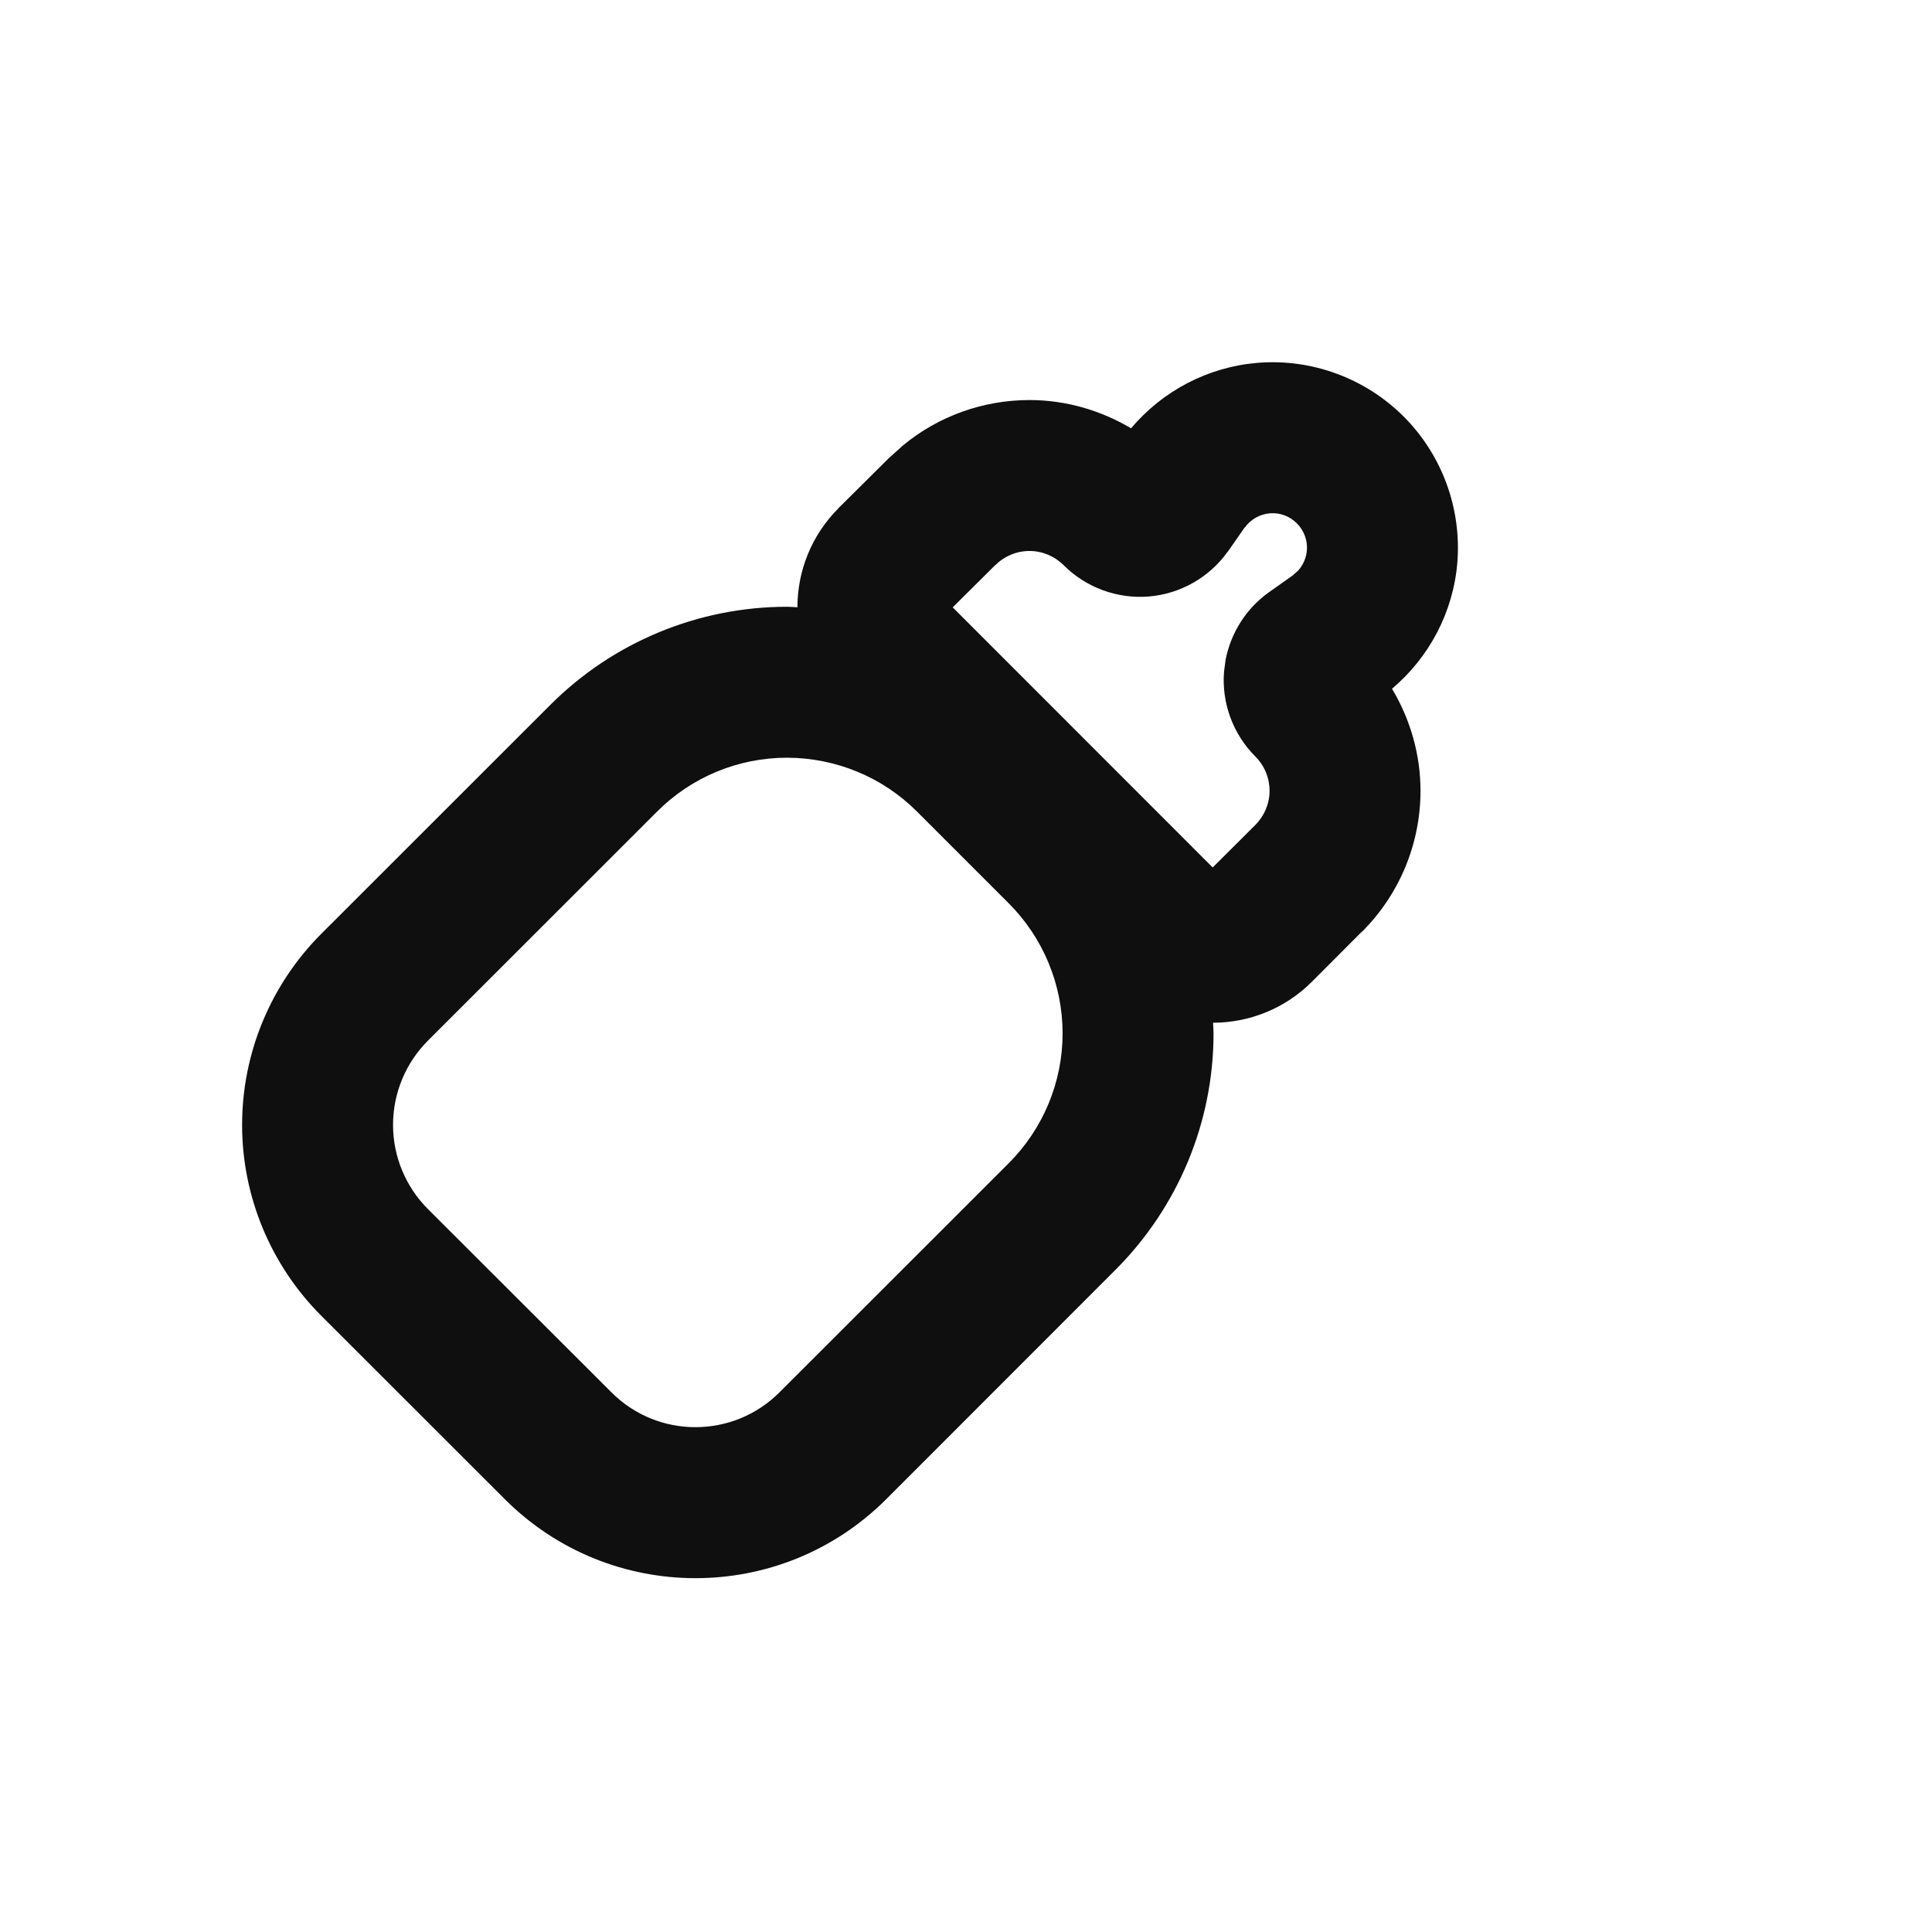
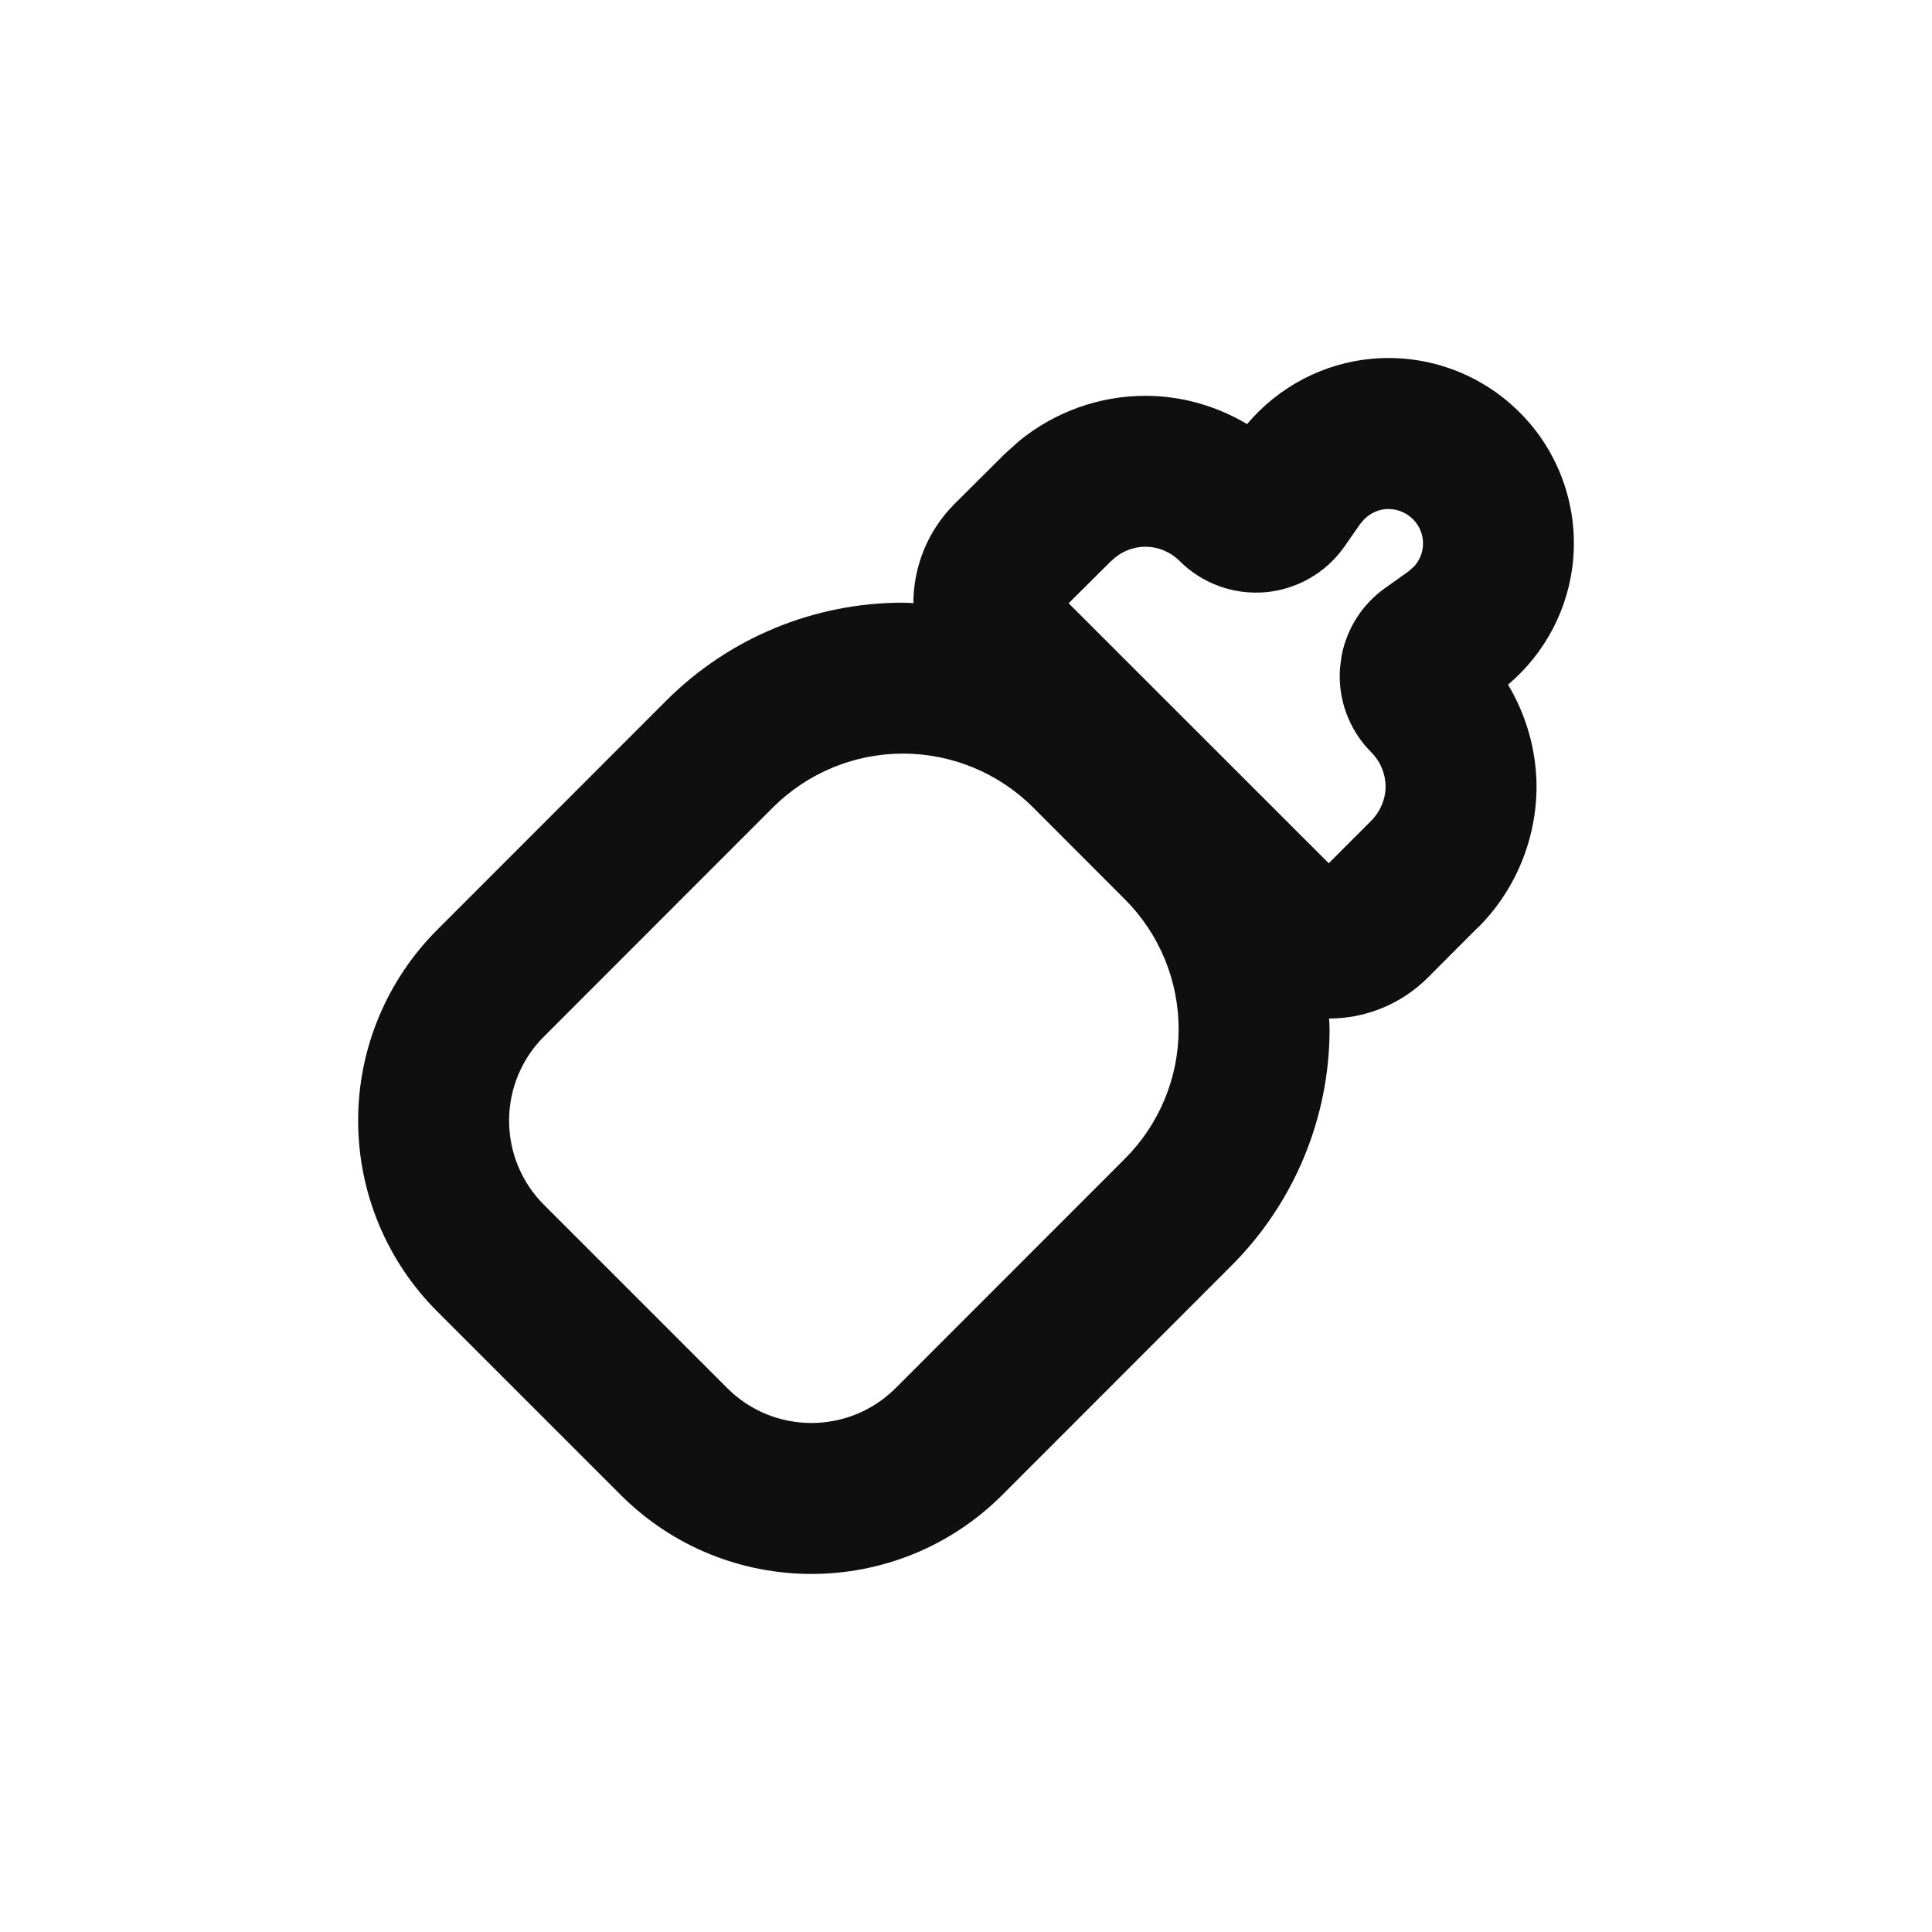
<svg xmlns="http://www.w3.org/2000/svg" width="16" height="16" viewBox="0 0 16 16" fill="none">
-   <path d="M10.413 3.005C10.862 2.968 11.305 3.131 11.624 3.449C11.943 3.768 12.105 4.211 12.069 4.66C12.035 5.068 11.838 5.442 11.528 5.704C11.68 5.958 11.764 6.249 11.764 6.549C11.764 6.987 11.59 7.407 11.279 7.717L11.278 7.716L10.865 8.13C10.639 8.356 10.343 8.469 10.046 8.47C10.047 8.499 10.05 8.528 10.05 8.558C10.05 9.293 9.757 9.997 9.237 10.517L7.34 12.415C6.467 13.288 5.053 13.288 4.18 12.415L2.661 10.897C2.242 10.478 2.005 9.909 2.005 9.316C2.005 8.722 2.241 8.154 2.66 7.734L4.558 5.837C5.078 5.317 5.783 5.025 6.518 5.025C6.546 5.025 6.575 5.028 6.604 5.029C6.604 4.733 6.717 4.436 6.944 4.209L6.945 4.207L7.358 3.797L7.479 3.688C7.772 3.446 8.142 3.313 8.526 3.313C8.825 3.313 9.114 3.397 9.367 3.547C9.629 3.236 10.005 3.039 10.413 3.005ZM6.518 6.275C6.114 6.275 5.727 6.435 5.442 6.721L3.544 8.618C3.359 8.803 3.255 9.054 3.255 9.316C3.255 9.577 3.359 9.828 3.544 10.013L5.064 11.531C5.448 11.916 6.072 11.915 6.456 11.53L8.354 9.633C8.639 9.348 8.8 8.961 8.8 8.558C8.8 8.154 8.639 7.766 8.354 7.481L7.594 6.721C7.309 6.435 6.921 6.276 6.518 6.275ZM10.517 4.251C10.434 4.258 10.357 4.301 10.309 4.369L10.308 4.368L10.17 4.566L10.167 4.569C10.014 4.783 9.775 4.918 9.514 4.94C9.252 4.961 8.994 4.866 8.809 4.681C8.734 4.606 8.632 4.563 8.526 4.563C8.419 4.563 8.317 4.606 8.242 4.681L8.24 4.682L7.89 5.03L10.043 7.184L10.396 6.832C10.471 6.757 10.514 6.655 10.514 6.549C10.514 6.443 10.472 6.341 10.397 6.266C10.211 6.08 10.116 5.822 10.137 5.561L10.15 5.463C10.194 5.24 10.32 5.04 10.507 4.906L10.705 4.766L10.751 4.725C10.792 4.679 10.818 4.62 10.823 4.558C10.83 4.475 10.799 4.393 10.74 4.334C10.681 4.275 10.6 4.244 10.517 4.251Z" fill="#0F0F0F" />
+   <path d="M11.374 2.97C11.823 2.933 12.266 3.096 12.585 3.415C12.904 3.733 13.066 4.176 13.029 4.626C12.995 5.033 12.799 5.408 12.489 5.67C12.64 5.923 12.724 6.214 12.725 6.514C12.724 6.952 12.55 7.373 12.24 7.682L12.239 7.681L11.826 8.095C11.6 8.321 11.303 8.435 11.007 8.435C11.008 8.464 11.011 8.494 11.011 8.523C11.011 9.258 10.718 9.962 10.198 10.482L8.301 12.38C7.428 13.253 6.013 13.253 5.14 12.38L3.622 10.862C3.202 10.443 2.966 9.874 2.966 9.281C2.965 8.688 3.202 8.119 3.621 7.7L5.518 5.802C6.038 5.282 6.743 4.991 7.478 4.991C7.507 4.991 7.536 4.994 7.564 4.995C7.565 4.698 7.678 4.401 7.904 4.174L7.906 4.172L8.318 3.762L8.439 3.653C8.733 3.412 9.103 3.278 9.486 3.278C9.785 3.278 10.075 3.362 10.328 3.512C10.59 3.201 10.965 3.004 11.374 2.97ZM7.478 6.241C7.075 6.241 6.688 6.401 6.402 6.686L4.505 8.584C4.32 8.768 4.216 9.019 4.216 9.281C4.216 9.542 4.32 9.794 4.505 9.978L6.024 11.497C6.409 11.881 7.032 11.88 7.417 11.496L9.314 9.598C9.6 9.313 9.761 8.926 9.761 8.523C9.761 8.119 9.6 7.731 9.314 7.446L8.555 6.686C8.269 6.401 7.882 6.241 7.478 6.241ZM11.477 4.216C11.394 4.223 11.318 4.267 11.269 4.335L11.268 4.334L11.131 4.531L11.128 4.535C10.975 4.748 10.736 4.883 10.475 4.905C10.213 4.926 9.955 4.832 9.769 4.646C9.694 4.571 9.592 4.528 9.486 4.528C9.38 4.528 9.278 4.571 9.203 4.646L9.201 4.647L8.85 4.996L11.004 7.149L11.356 6.797C11.431 6.722 11.474 6.62 11.475 6.514C11.474 6.408 11.432 6.306 11.357 6.231C11.172 6.046 11.076 5.787 11.098 5.526L11.111 5.428C11.155 5.205 11.281 5.005 11.468 4.872L11.666 4.731L11.712 4.69C11.753 4.644 11.779 4.586 11.784 4.523C11.791 4.44 11.76 4.358 11.701 4.299C11.642 4.241 11.56 4.21 11.477 4.216Z" fill="#0F0F0F" />
</svg>
